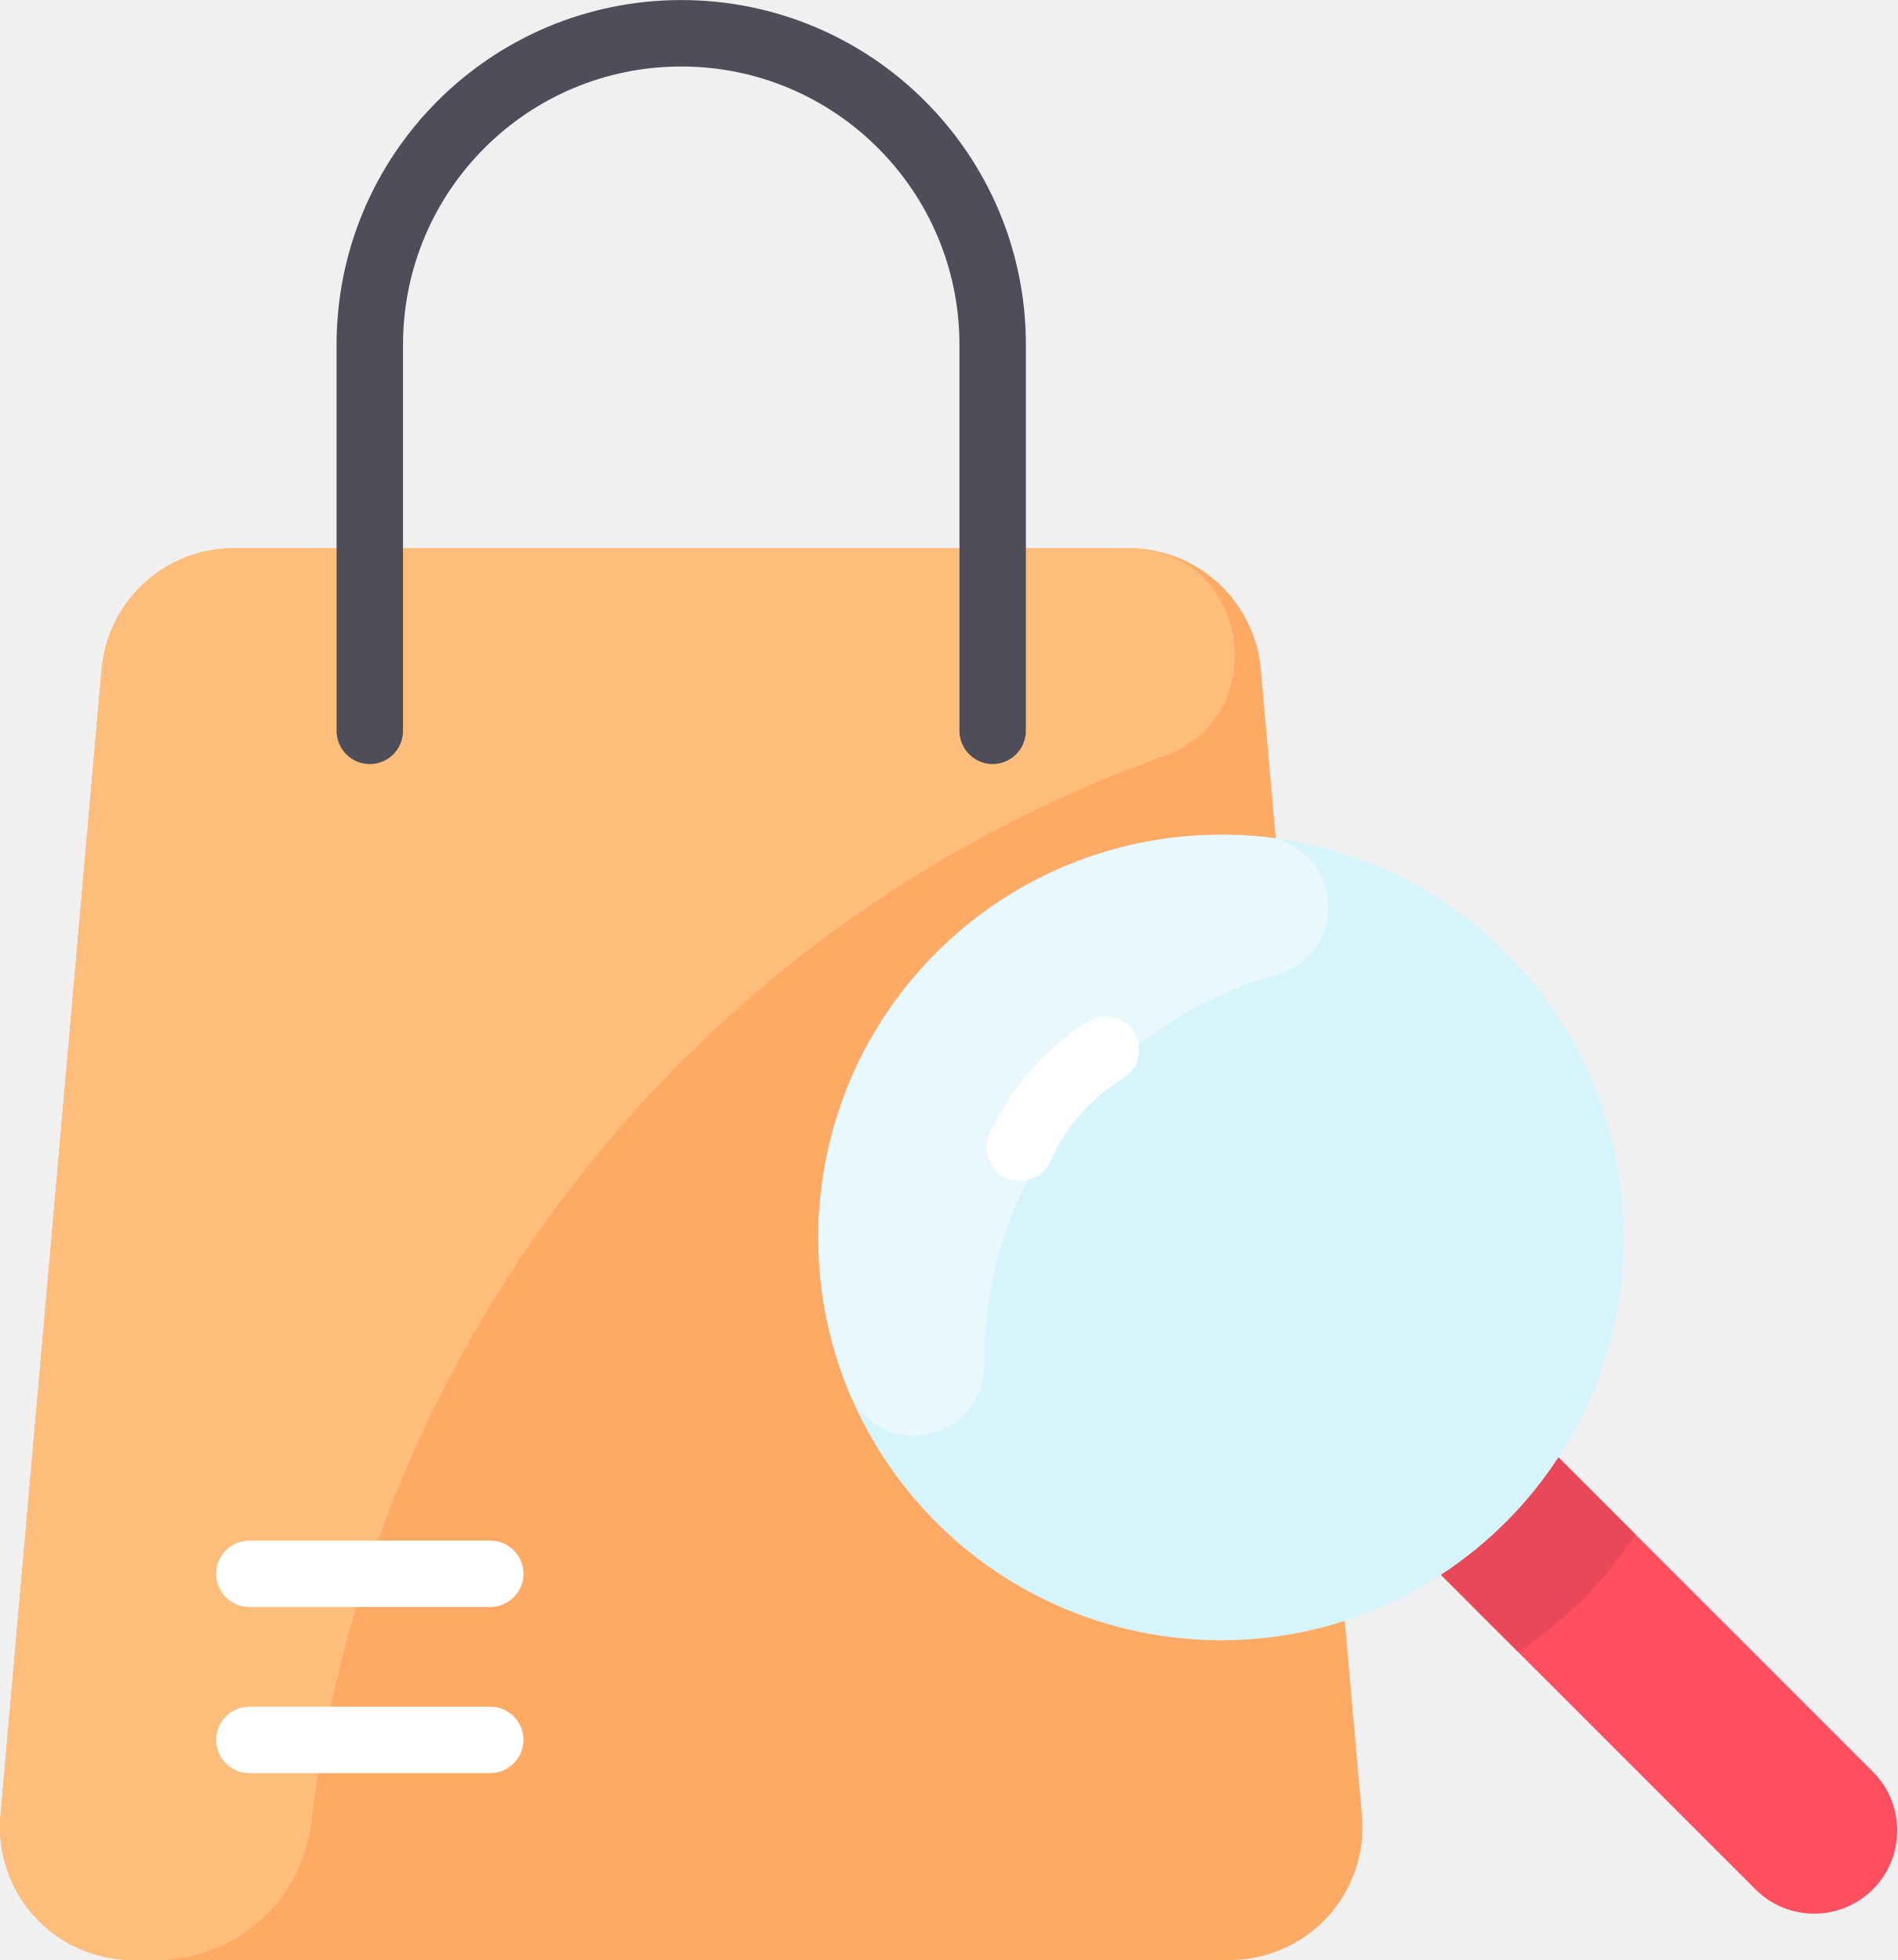
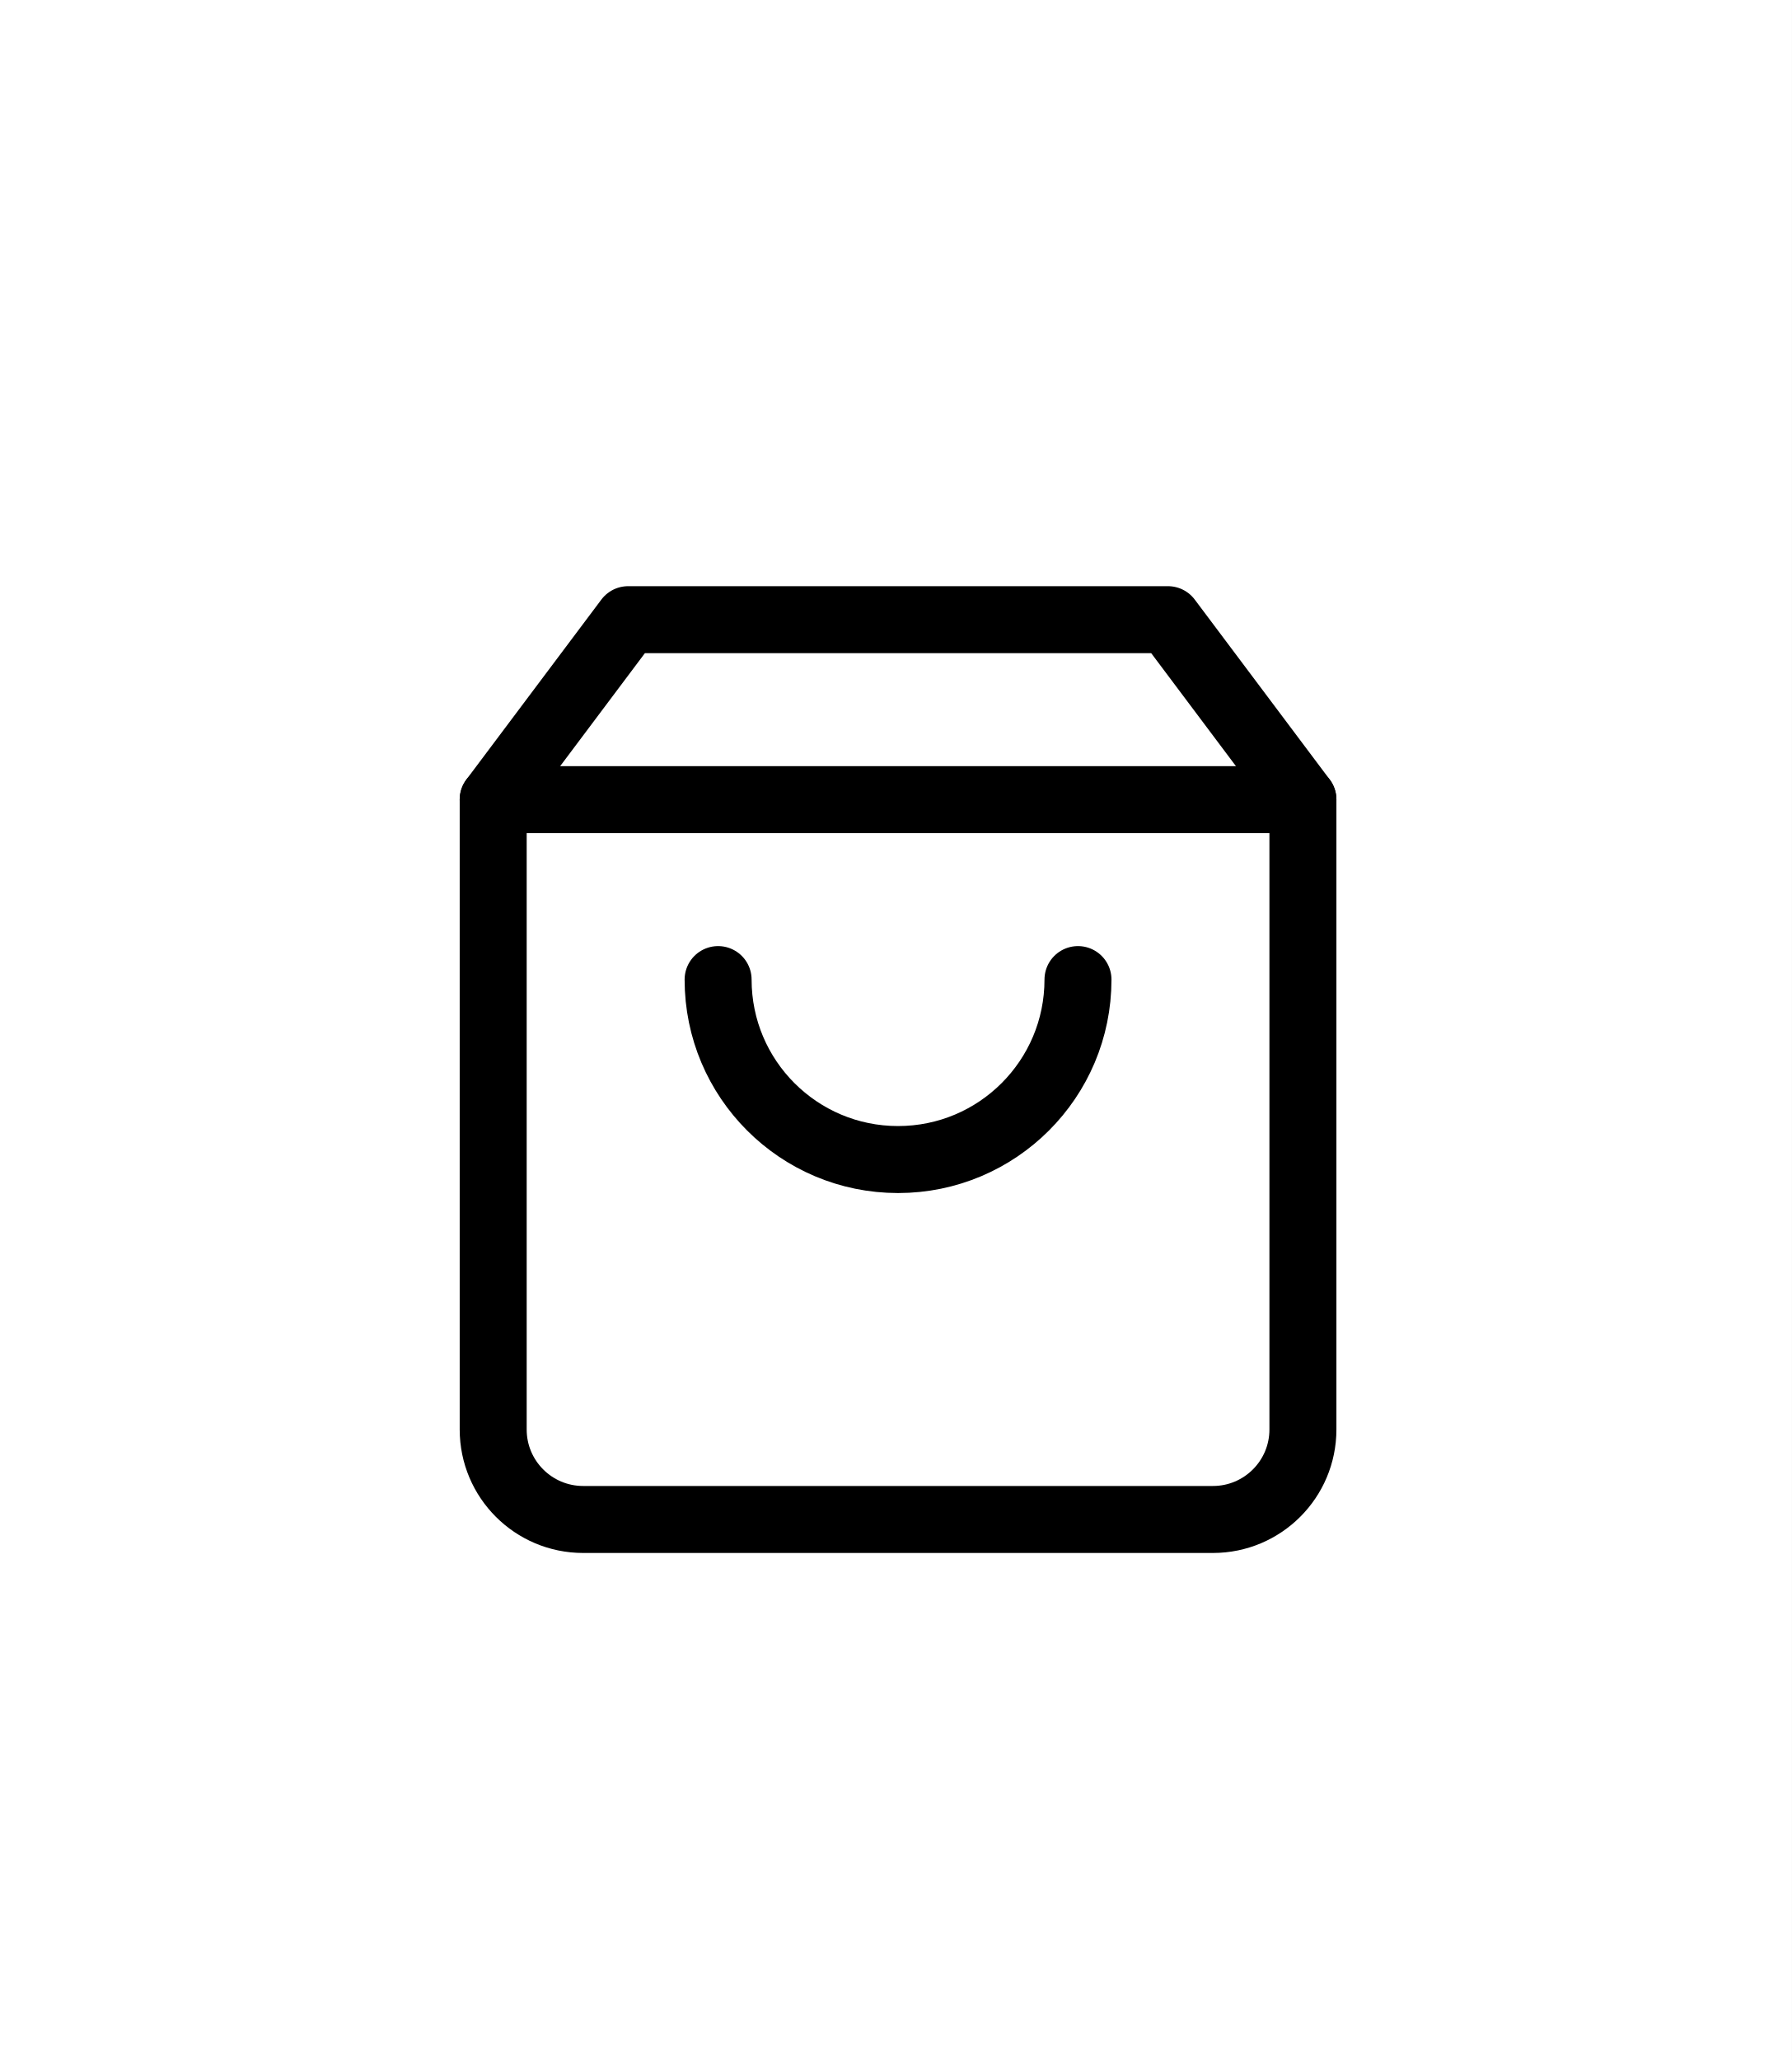
- <svg xmlns="http://www.w3.org/2000/svg" width="96.804" height="100" viewBox="0 0 96.804 100">
-   <g id="ico_Cesta_de_compra" data-name="ico Cesta de compra" transform="translate(-8.181)">
-     <path id="Caminho_1125" data-name="Caminho 1125" d="M65.756,143.186a6.782,6.782,0,0,1,6.754,6.184l5.159,58.475a6.779,6.779,0,0,1-6.754,7.375H14.962a6.779,6.779,0,0,1-6.754-7.375l5.159-58.475a6.782,6.782,0,0,1,6.754-6.184Z" transform="translate(0 -115.22)" fill="#ffaa64" />
-     <path id="Caminho_1126" data-name="Caminho 1126" d="M67.587,153.787a66.266,66.266,0,0,0-43.535,54.49,7.937,7.937,0,0,1-7.874,6.941H14.962a6.779,6.779,0,0,1-6.754-7.375l5.159-58.475a6.782,6.782,0,0,1,6.754-6.184c.308,0,45.7,0,45.913.006C71.957,143.428,73.165,151.778,67.587,153.787Z" transform="translate(0 -115.218)" fill="#ffbd7b" />
-     <path id="Caminho_1127" data-name="Caminho 1127" d="M129.581,38.983a1.7,1.7,0,0,1-1.695-1.695v-19.7a14.195,14.195,0,1,0-28.39,0v19.7a1.695,1.695,0,1,1-3.39,0v-19.7a17.585,17.585,0,1,1,35.17,0v19.7A1.7,1.7,0,0,1,129.581,38.983Z" transform="translate(-70.752)" fill="#4d4e59" />
-     <path id="Caminho_1128" data-name="Caminho 1128" d="M78.632,449.221H66.344a1.695,1.695,0,1,1,0-3.39H78.632a1.695,1.695,0,1,1,0,3.39Z" transform="translate(-45.439 -358.755)" fill="#fff" />
-     <path id="Caminho_1129" data-name="Caminho 1129" d="M78.632,405.831H66.344a1.695,1.695,0,1,1,0-3.39H78.632a1.695,1.695,0,1,1,0,3.39Z" transform="translate(-45.439 -323.839)" fill="#fff" />
-     <path id="Caminho_1130" data-name="Caminho 1130" d="M272.75,273.085a4.234,4.234,0,0,1-3-1.241c-16.791-16.791-16.025-16.021-16.038-16.045a20.551,20.551,0,1,1,5.989-5.989l16.042,16.04a4.243,4.243,0,0,1-3,7.235Z" transform="translate(-172.007 -175.449)" fill="#d6f4fc" />
-     <path id="Caminho_1131" data-name="Caminho 1131" d="M406.66,396.764a4.238,4.238,0,1,1-5.994,5.994c-16.791-16.791-16.025-16.021-16.038-16.045a20.61,20.61,0,0,0,5.989-5.989Z" transform="translate(-302.92 -306.364)" fill="#fe4f60" />
-     <path id="Caminho_1132" data-name="Caminho 1132" d="M244.7,218.142a3.578,3.578,0,0,1,.548,7.005,20.541,20.541,0,0,0-14.93,19.917,3.585,3.585,0,0,1-6.9,1.4A20.591,20.591,0,0,1,244.7,218.142Z" transform="translate(-171.916 -175.429)" fill="#e8f8fc" />
-     <path id="Caminho_1133" data-name="Caminho 1133" d="M266.969,273.8a1.7,1.7,0,0,1-.857-2.239,12.886,12.886,0,0,1,5.046-5.751,1.695,1.695,0,1,1,1.774,2.889,9.514,9.514,0,0,0-3.725,4.244,1.7,1.7,0,0,1-2.239.857Z" transform="translate(-207.435 -213.689)" fill="#fff" />
-     <path id="Caminho_1134" data-name="Caminho 1134" d="M394.558,384.654a20.609,20.609,0,0,1-5.989,5.989c-.011,0-3.916-3.905-3.93-3.93a20.609,20.609,0,0,0,5.989-5.989Z" transform="translate(-302.93 -306.364)" fill="#e84857" />
+ <svg xmlns="http://www.w3.org/2000/svg" width="107" height="123" viewBox="0 0 107 123">
+   <g id="bag" transform="translate(-976 -129)">
+     <rect id="Retângulo_331" data-name="Retângulo 331" width="107" height="123" transform="translate(976 129)" fill="#fff" />
+     <g id="bag-2" data-name="bag" transform="translate(1000.951 163)">
+       <path id="Caminho_993" data-name="Caminho 993" d="M12.559,3,4.5,13.745V51.353a5.373,5.373,0,0,0,5.373,5.373H47.48a5.373,5.373,0,0,0,5.373-5.373V13.745L44.794,3Z" transform="translate(0 0)" fill="none" stroke="#000" stroke-linecap="round" stroke-linejoin="round" stroke-width="4" />
+       <path id="Caminho_994" data-name="Caminho 994" d="M4.5,9H52.853" transform="translate(0 4.745)" fill="none" stroke="#000" stroke-linecap="round" stroke-linejoin="round" stroke-width="4" />
+       <path id="Caminho_995" data-name="Caminho 995" d="M33.49,15A10.745,10.745,0,0,1,12,15" transform="translate(5.931 9.49)" fill="none" stroke="#000" stroke-linecap="round" stroke-linejoin="round" stroke-width="4" />
+     </g>
  </g>
</svg>
